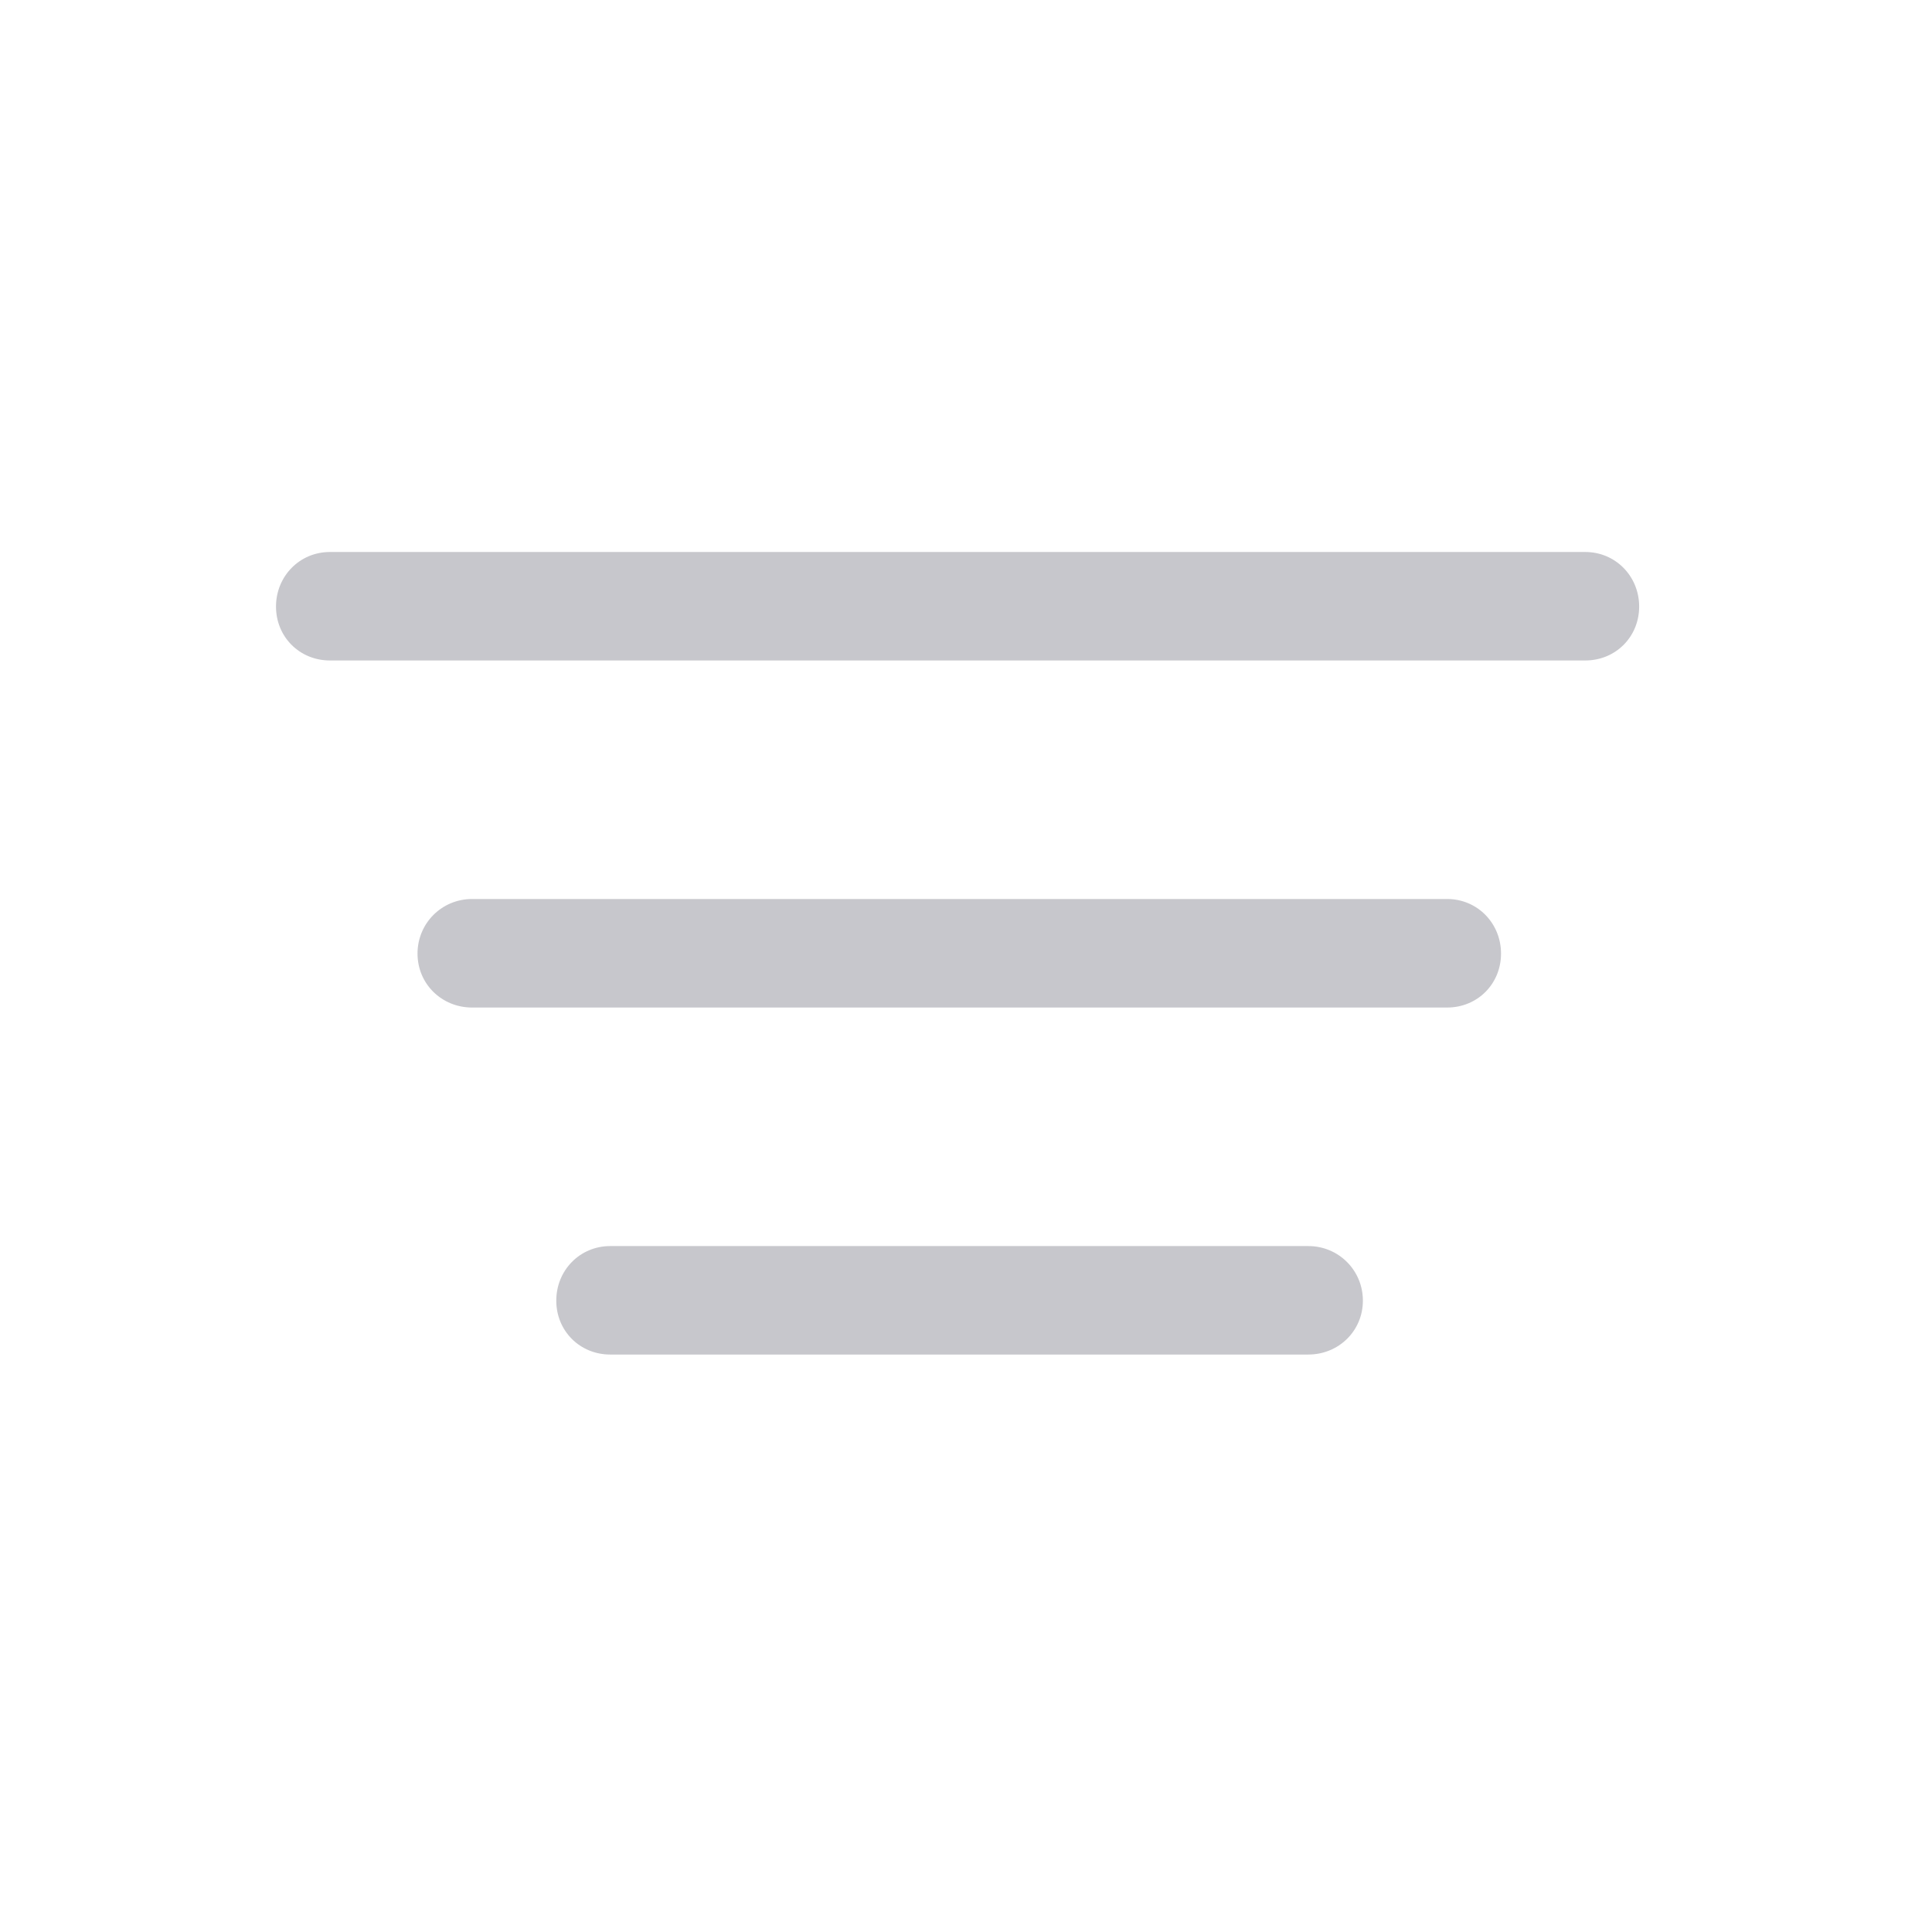
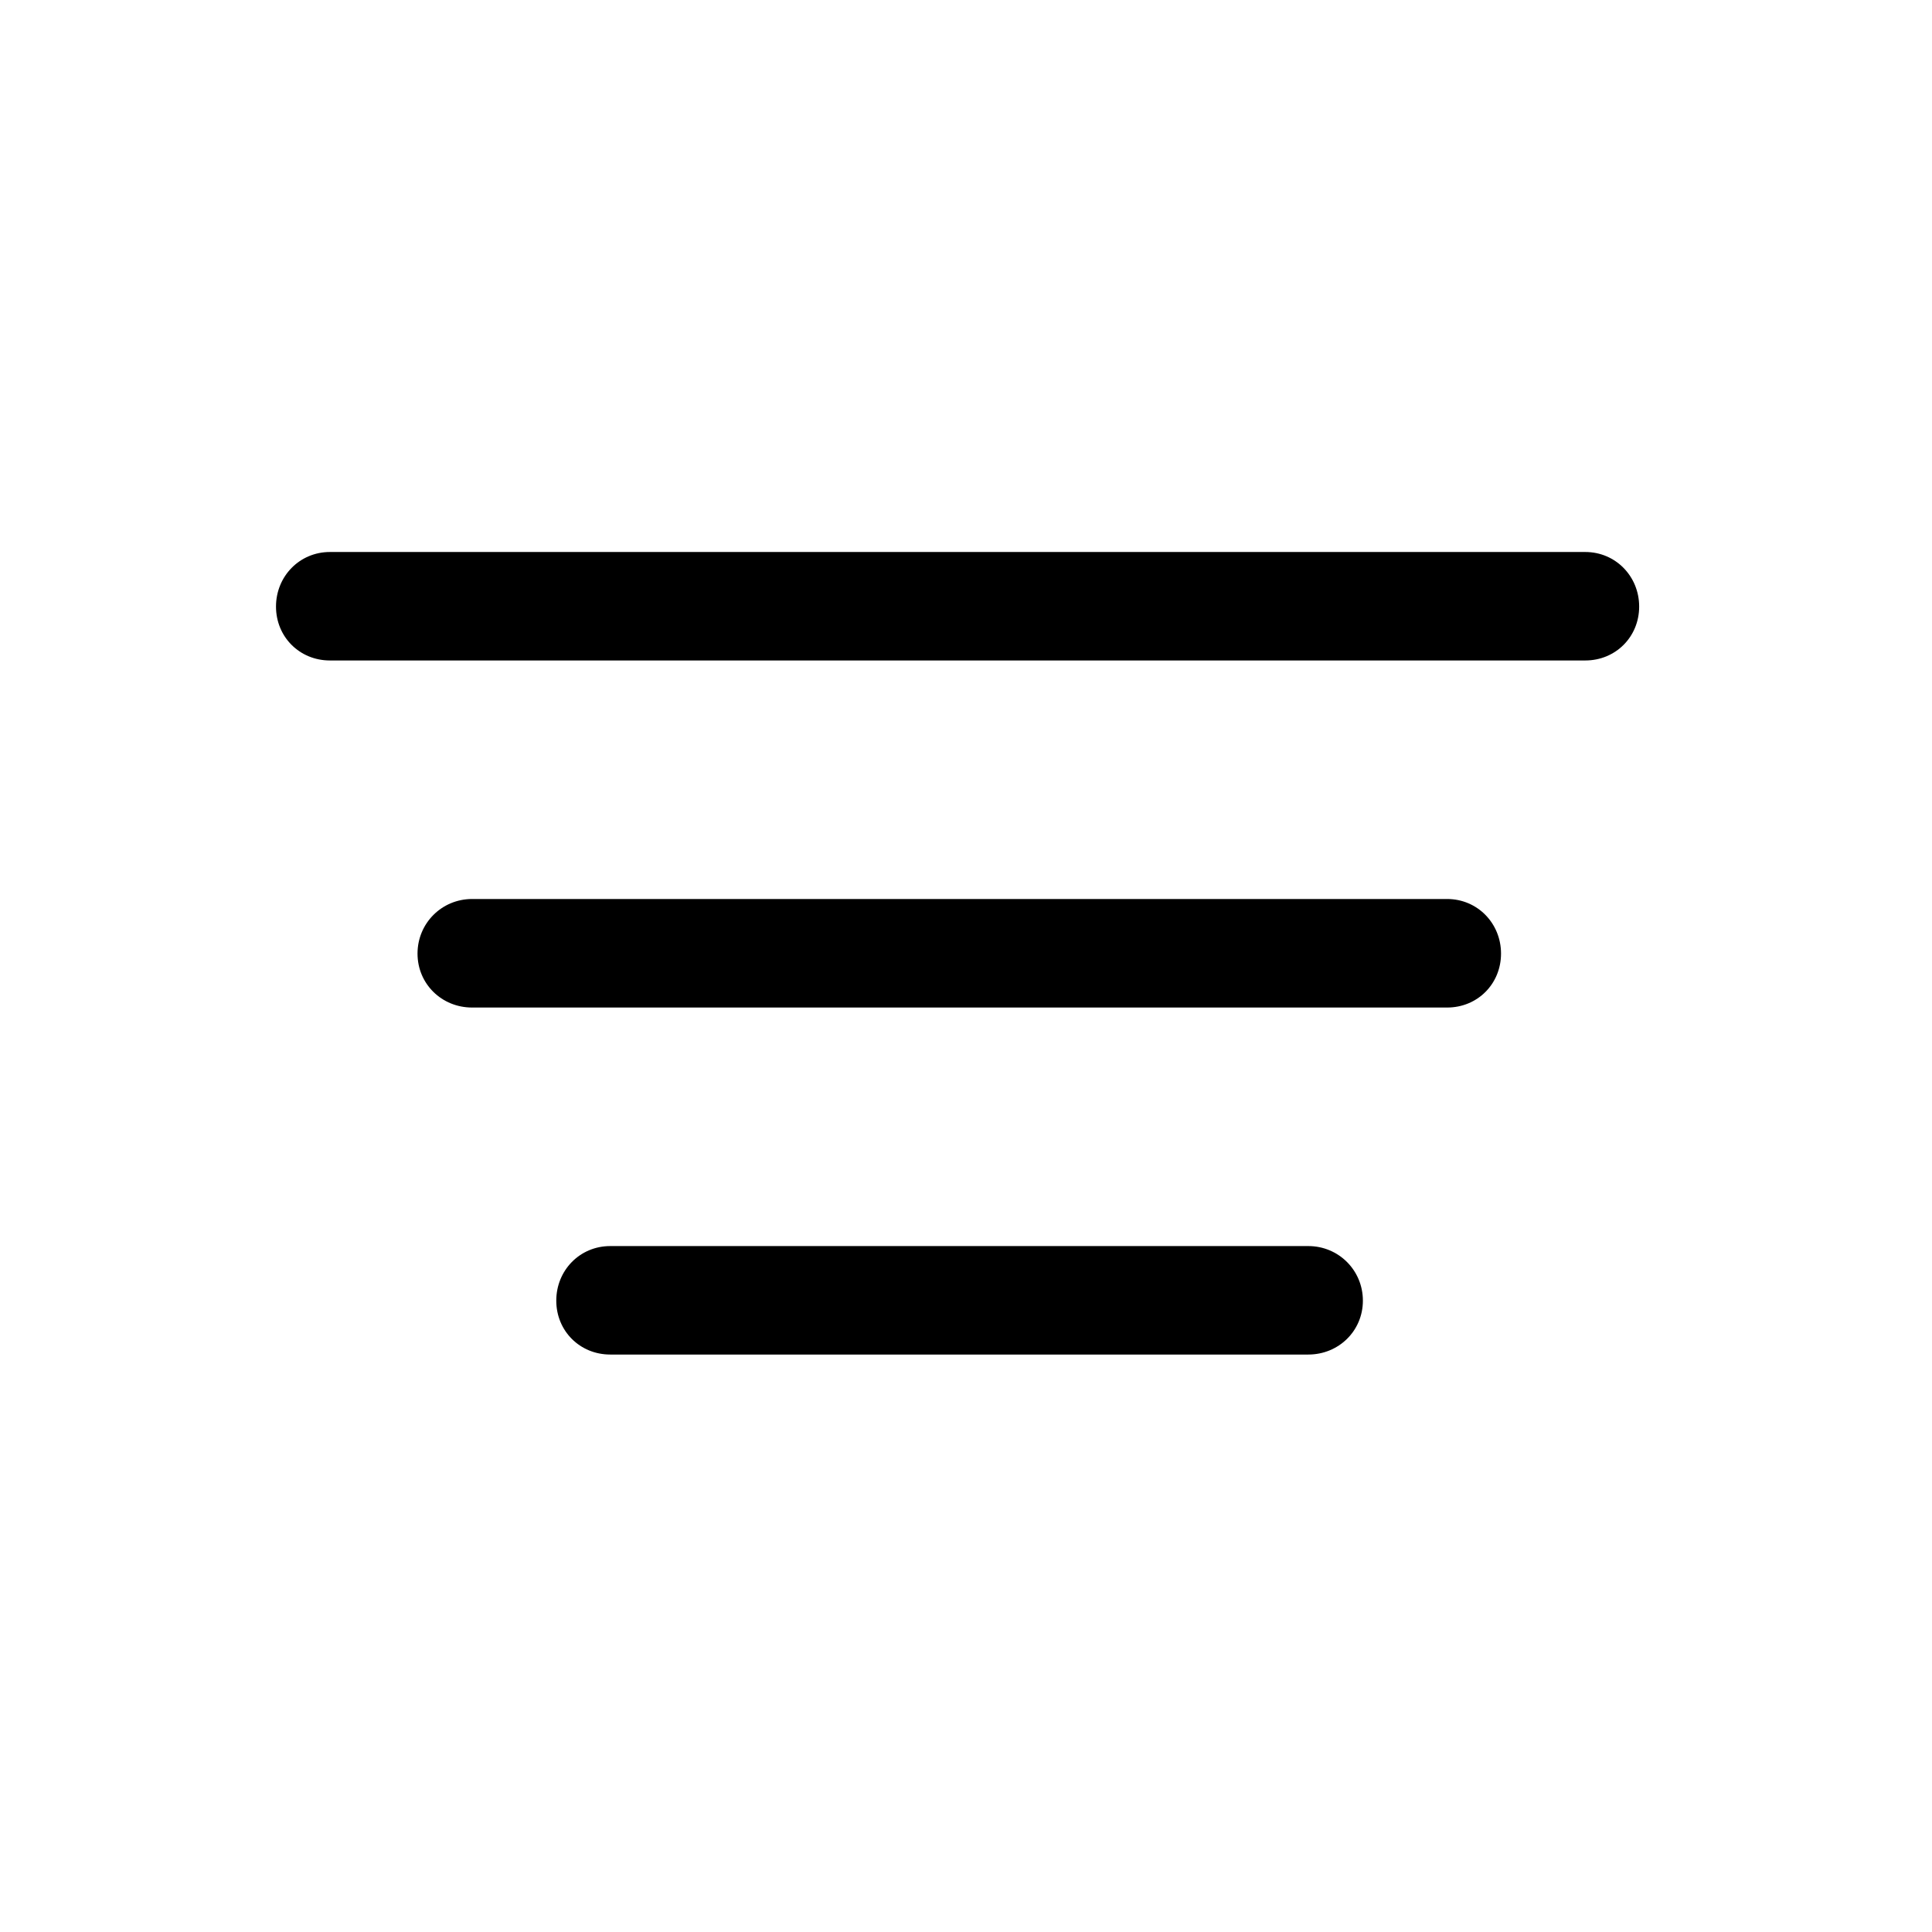
- <svg xmlns="http://www.w3.org/2000/svg" width="28" height="28" viewBox="0 0 28 28" fill="none">
-   <path d="M8.844 19.631H18.961C19.4 19.631 19.752 19.289 19.752 18.85C19.752 18.41 19.4 18.059 18.961 18.059H8.844C8.404 18.059 8.062 18.41 8.062 18.85C8.062 19.289 8.404 19.631 8.844 19.631Z" fill="#C7C7CC" />
-   <path d="M6.842 14.602H20.973C21.412 14.602 21.754 14.26 21.754 13.82C21.754 13.381 21.412 13.029 20.973 13.029H6.842C6.402 13.029 6.051 13.381 6.051 13.82C6.051 14.26 6.402 14.602 6.842 14.602Z" fill="#C7C7CC" />
-   <path d="M4.781 9.572H22.975C23.414 9.572 23.756 9.23 23.756 8.791C23.756 8.352 23.414 8 22.975 8H4.781C4.342 8 4 8.352 4 8.791C4 9.23 4.342 9.572 4.781 9.572Z" fill="#C7C7CC" />
+ <svg xmlns="http://www.w3.org/2000/svg" viewBox="0 0 28 28">
+   <path d="M8.844 19.631H18.961C19.4 19.631 19.752 19.289 19.752 18.85C19.752 18.41 19.4 18.059 18.961 18.059H8.844C8.404 18.059 8.062 18.41 8.062 18.85C8.062 19.289 8.404 19.631 8.844 19.631Z" fill="currentColor" />
+   <path d="M6.842 14.602H20.973C21.412 14.602 21.754 14.26 21.754 13.82C21.754 13.381 21.412 13.029 20.973 13.029H6.842C6.402 13.029 6.051 13.381 6.051 13.82C6.051 14.26 6.402 14.602 6.842 14.602Z" fill="currentColor" />
+   <path d="M4.781 9.572H22.975C23.414 9.572 23.756 9.23 23.756 8.791C23.756 8.352 23.414 8 22.975 8H4.781C4.342 8 4 8.352 4 8.791C4 9.23 4.342 9.572 4.781 9.572Z" fill="currentColor" />
</svg>
